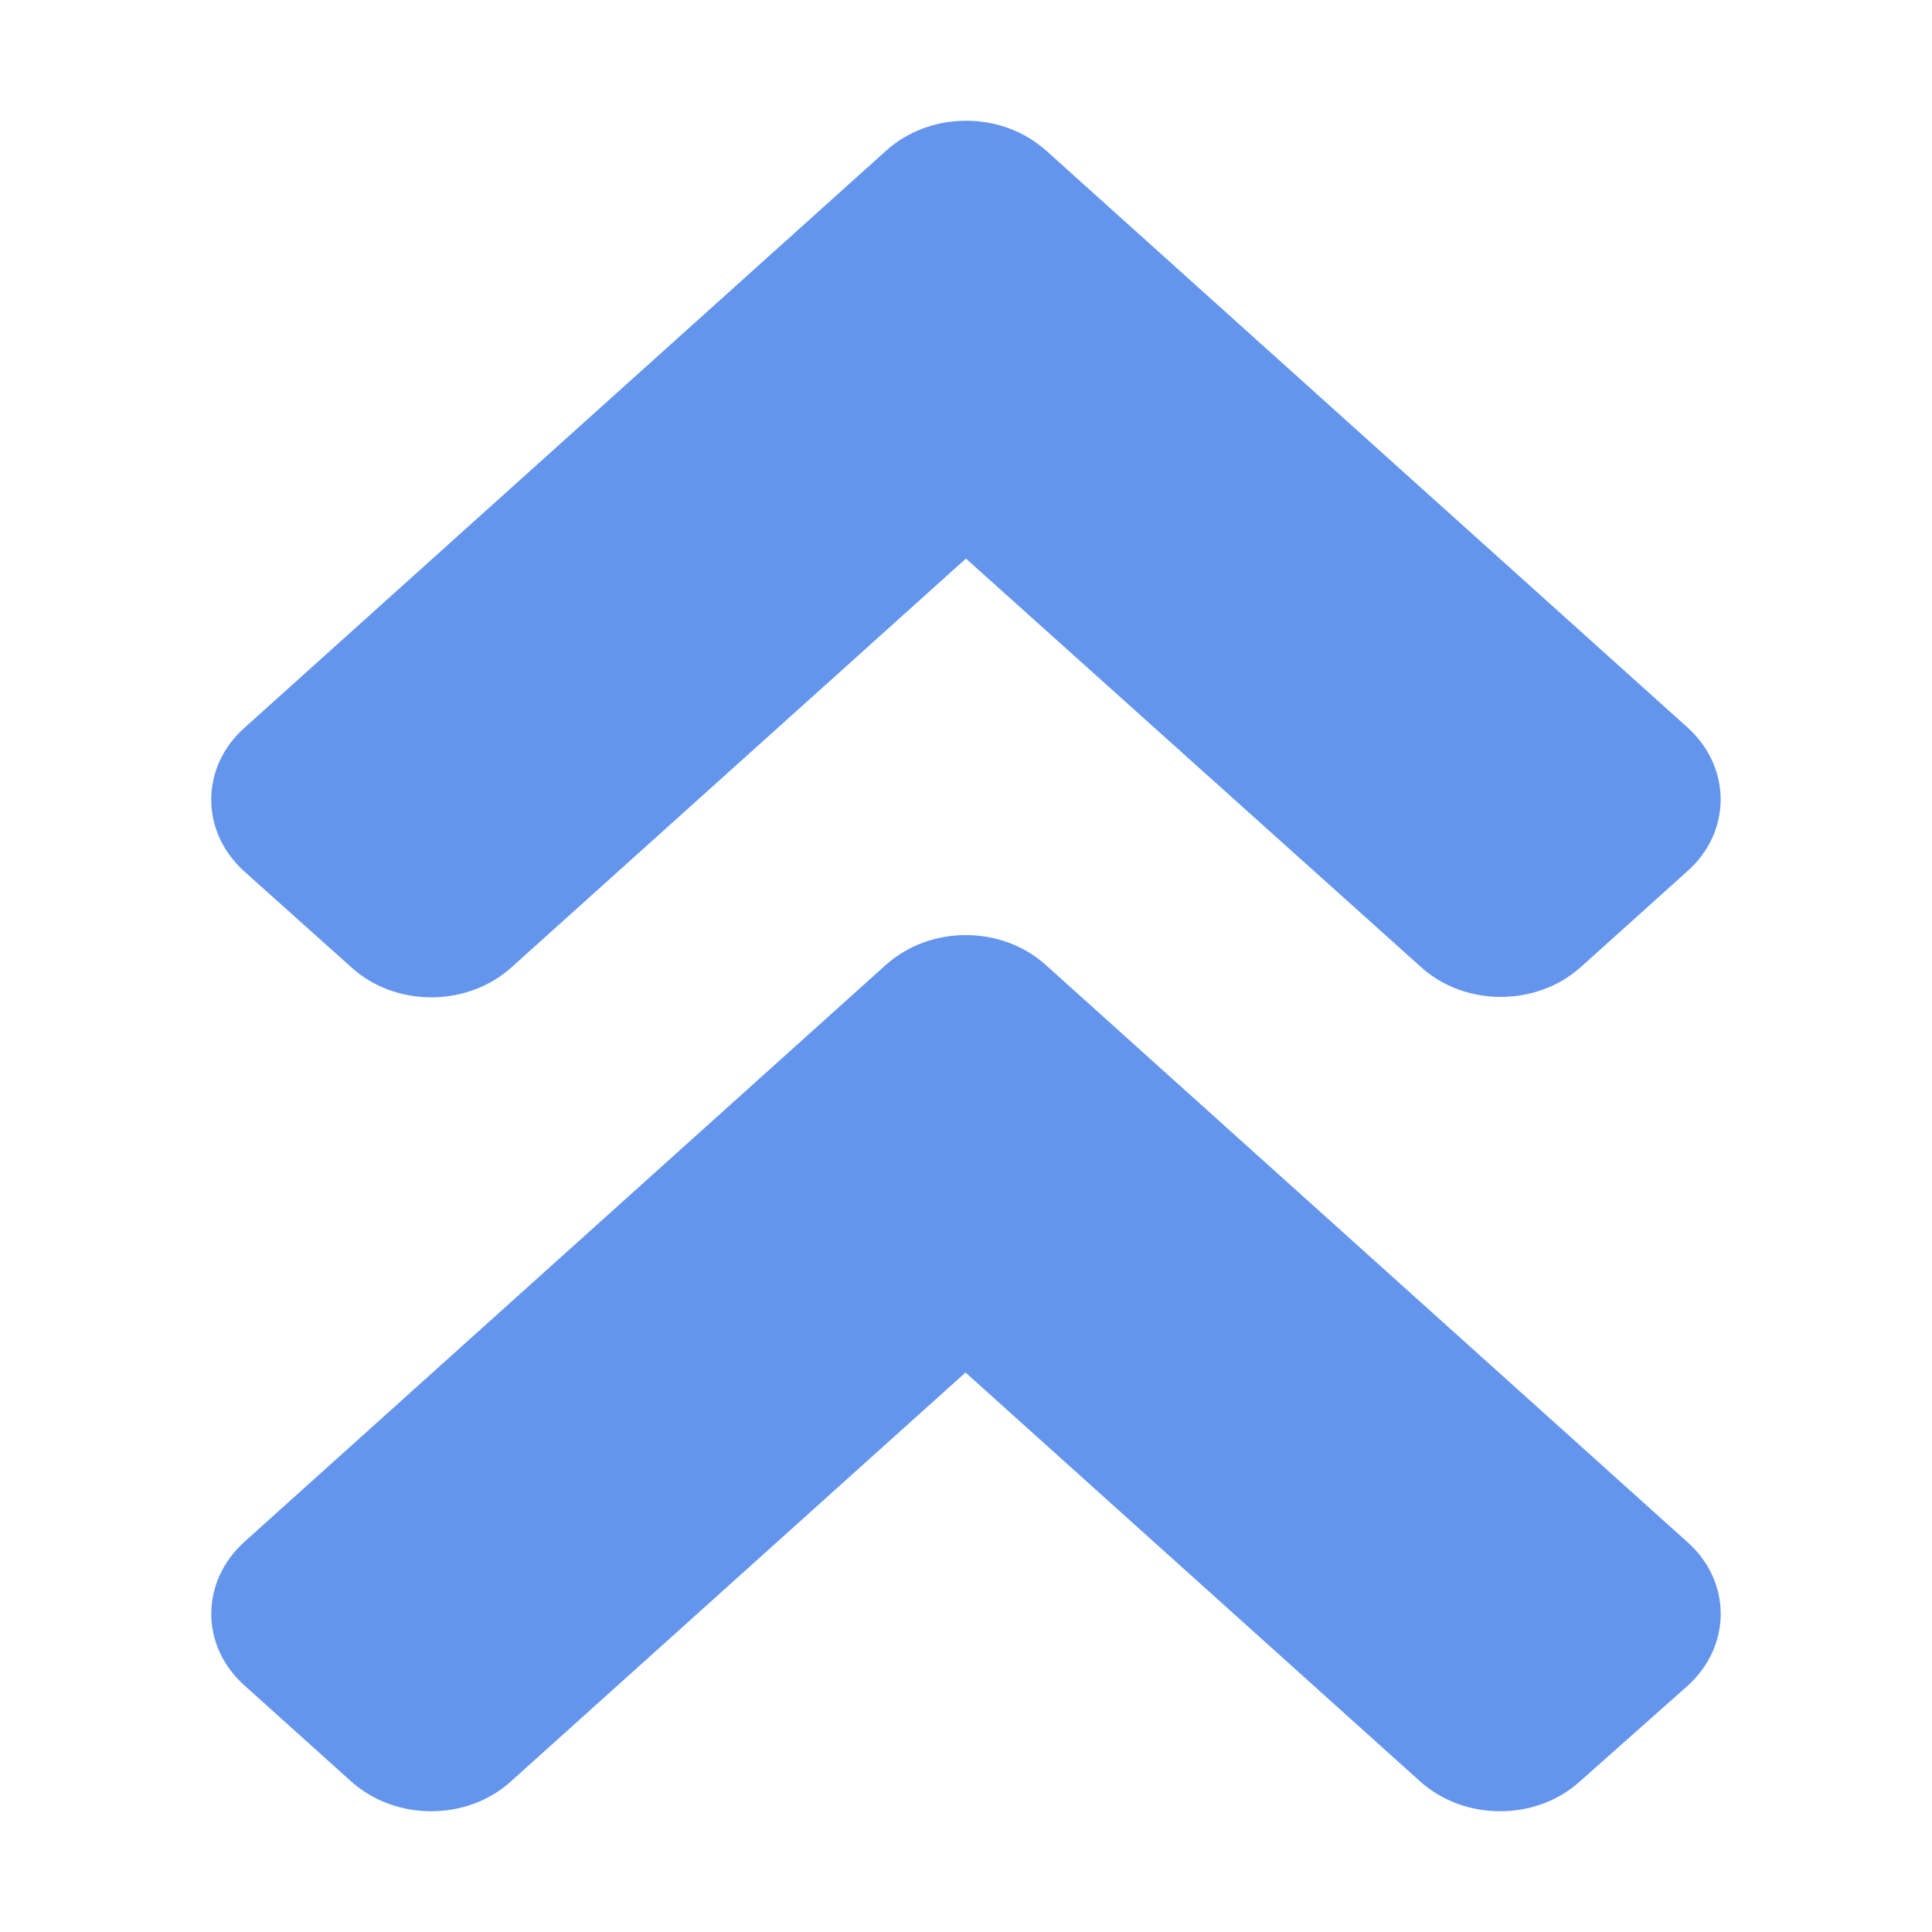
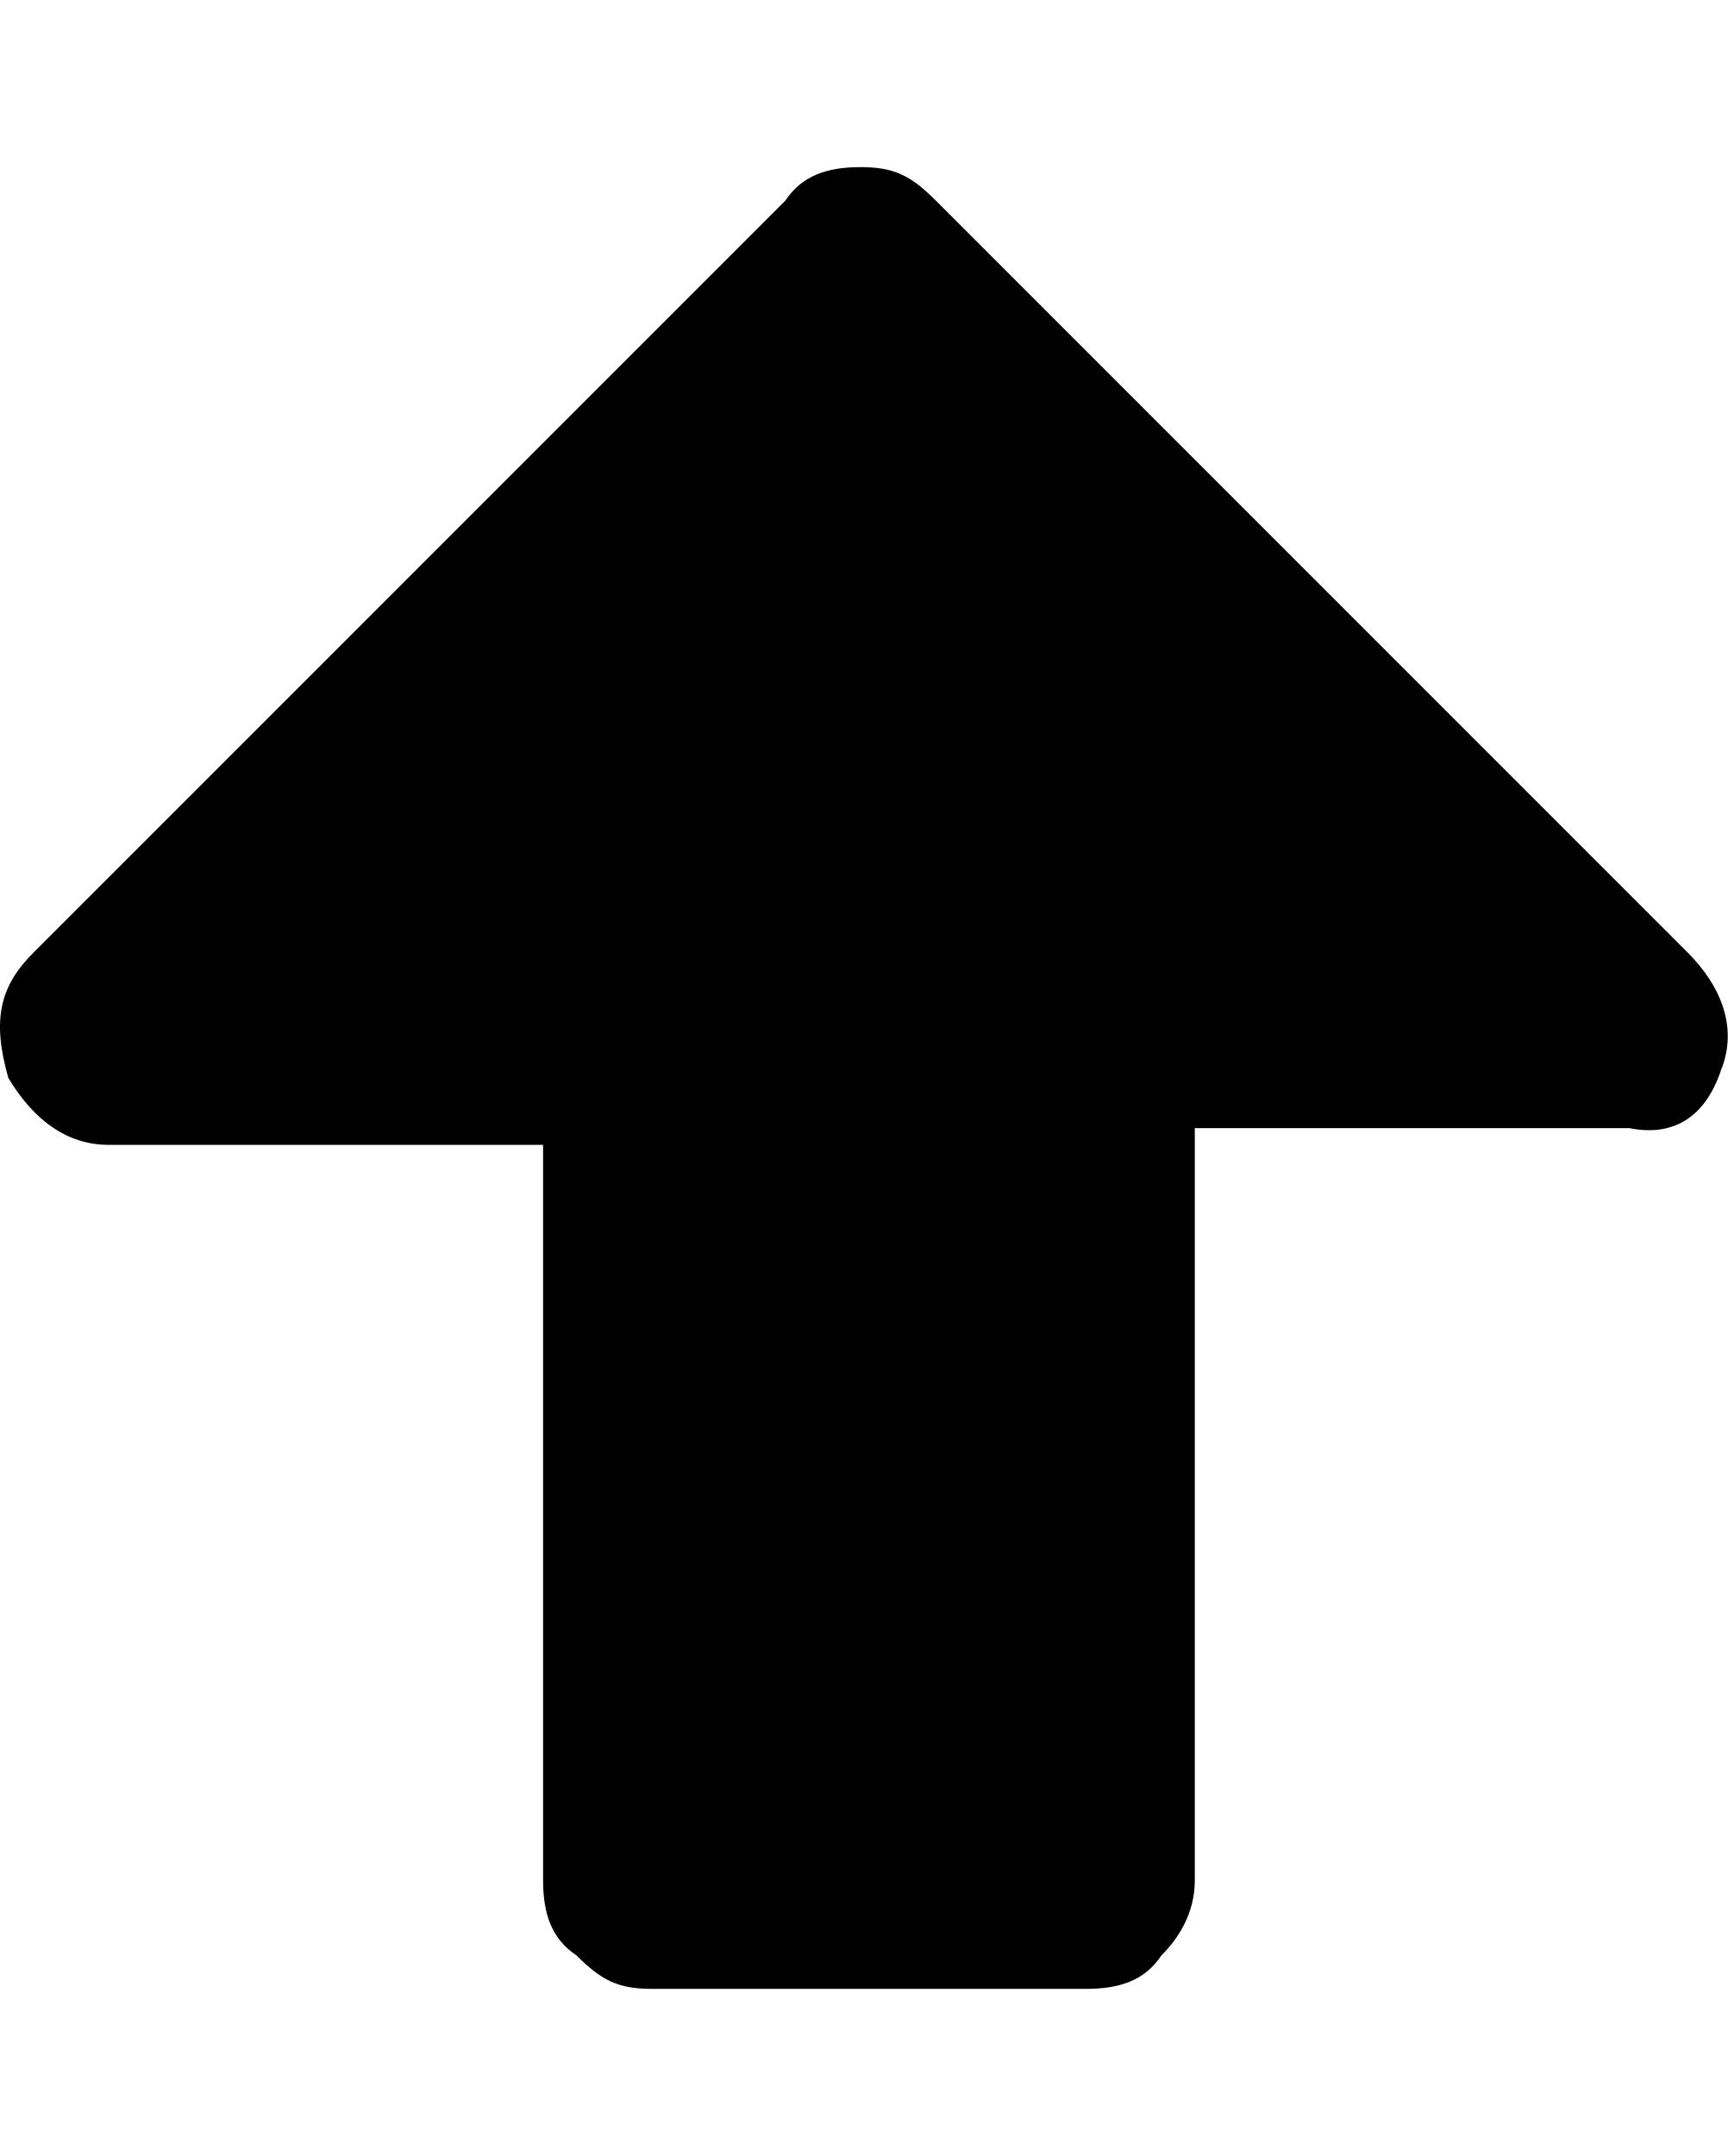
- <svg xmlns="http://www.w3.org/2000/svg" height="32" viewBox="0 0 32 32" width="32">
-   <path d="m14.672 15.982-10.622 9.554c-.734.66-.734 1.728 0 2.381l1.765 1.588c.734.66 1.921.66 2.648 0l7.529-6.772 7.529 6.772c.734.66 1.921.66 2.648 0l1.781-1.581c.734-.66.734-1.728 0-2.381l-10.622-9.554c-.734-.667-1.921-.667-2.655-.007zm2.655-13.488 10.622 9.554c.734.66.734 1.728 0 2.381l-1.765 1.588c-.734.66-1.921.66-2.648 0l-7.537-6.765-7.529 6.772c-.734.66-1.921.66-2.648 0l-1.773-1.588c-.734-.66-.734-1.728 0-2.381l10.622-9.554c.734-.667 1.921-.667 2.655-.007z" fill="#6495ed" stroke-width=".074" />
+ <svg xmlns="http://www.w3.org/2000/svg" viewBox="0 0 20.678 25.8" width="20.678" height="25.8">
+   <path d="M20.6 12.8c-.2.6-.6.8-1.1.7h-5.2v9c0 .4-.2.7-.4.9-.2.3-.5.4-.9.4H7.8c-.4 0-.6-.1-.9-.4-.3-.2-.4-.5-.4-.9v-8.8H1.3c-.5 0-.9-.3-1.2-.8-.2-.7-.1-1.1.3-1.5l9-9c.2-.3.5-.4.9-.4s.6.1.9.4l9 9c.4.4.6.9.4 1.4z" />
</svg>
